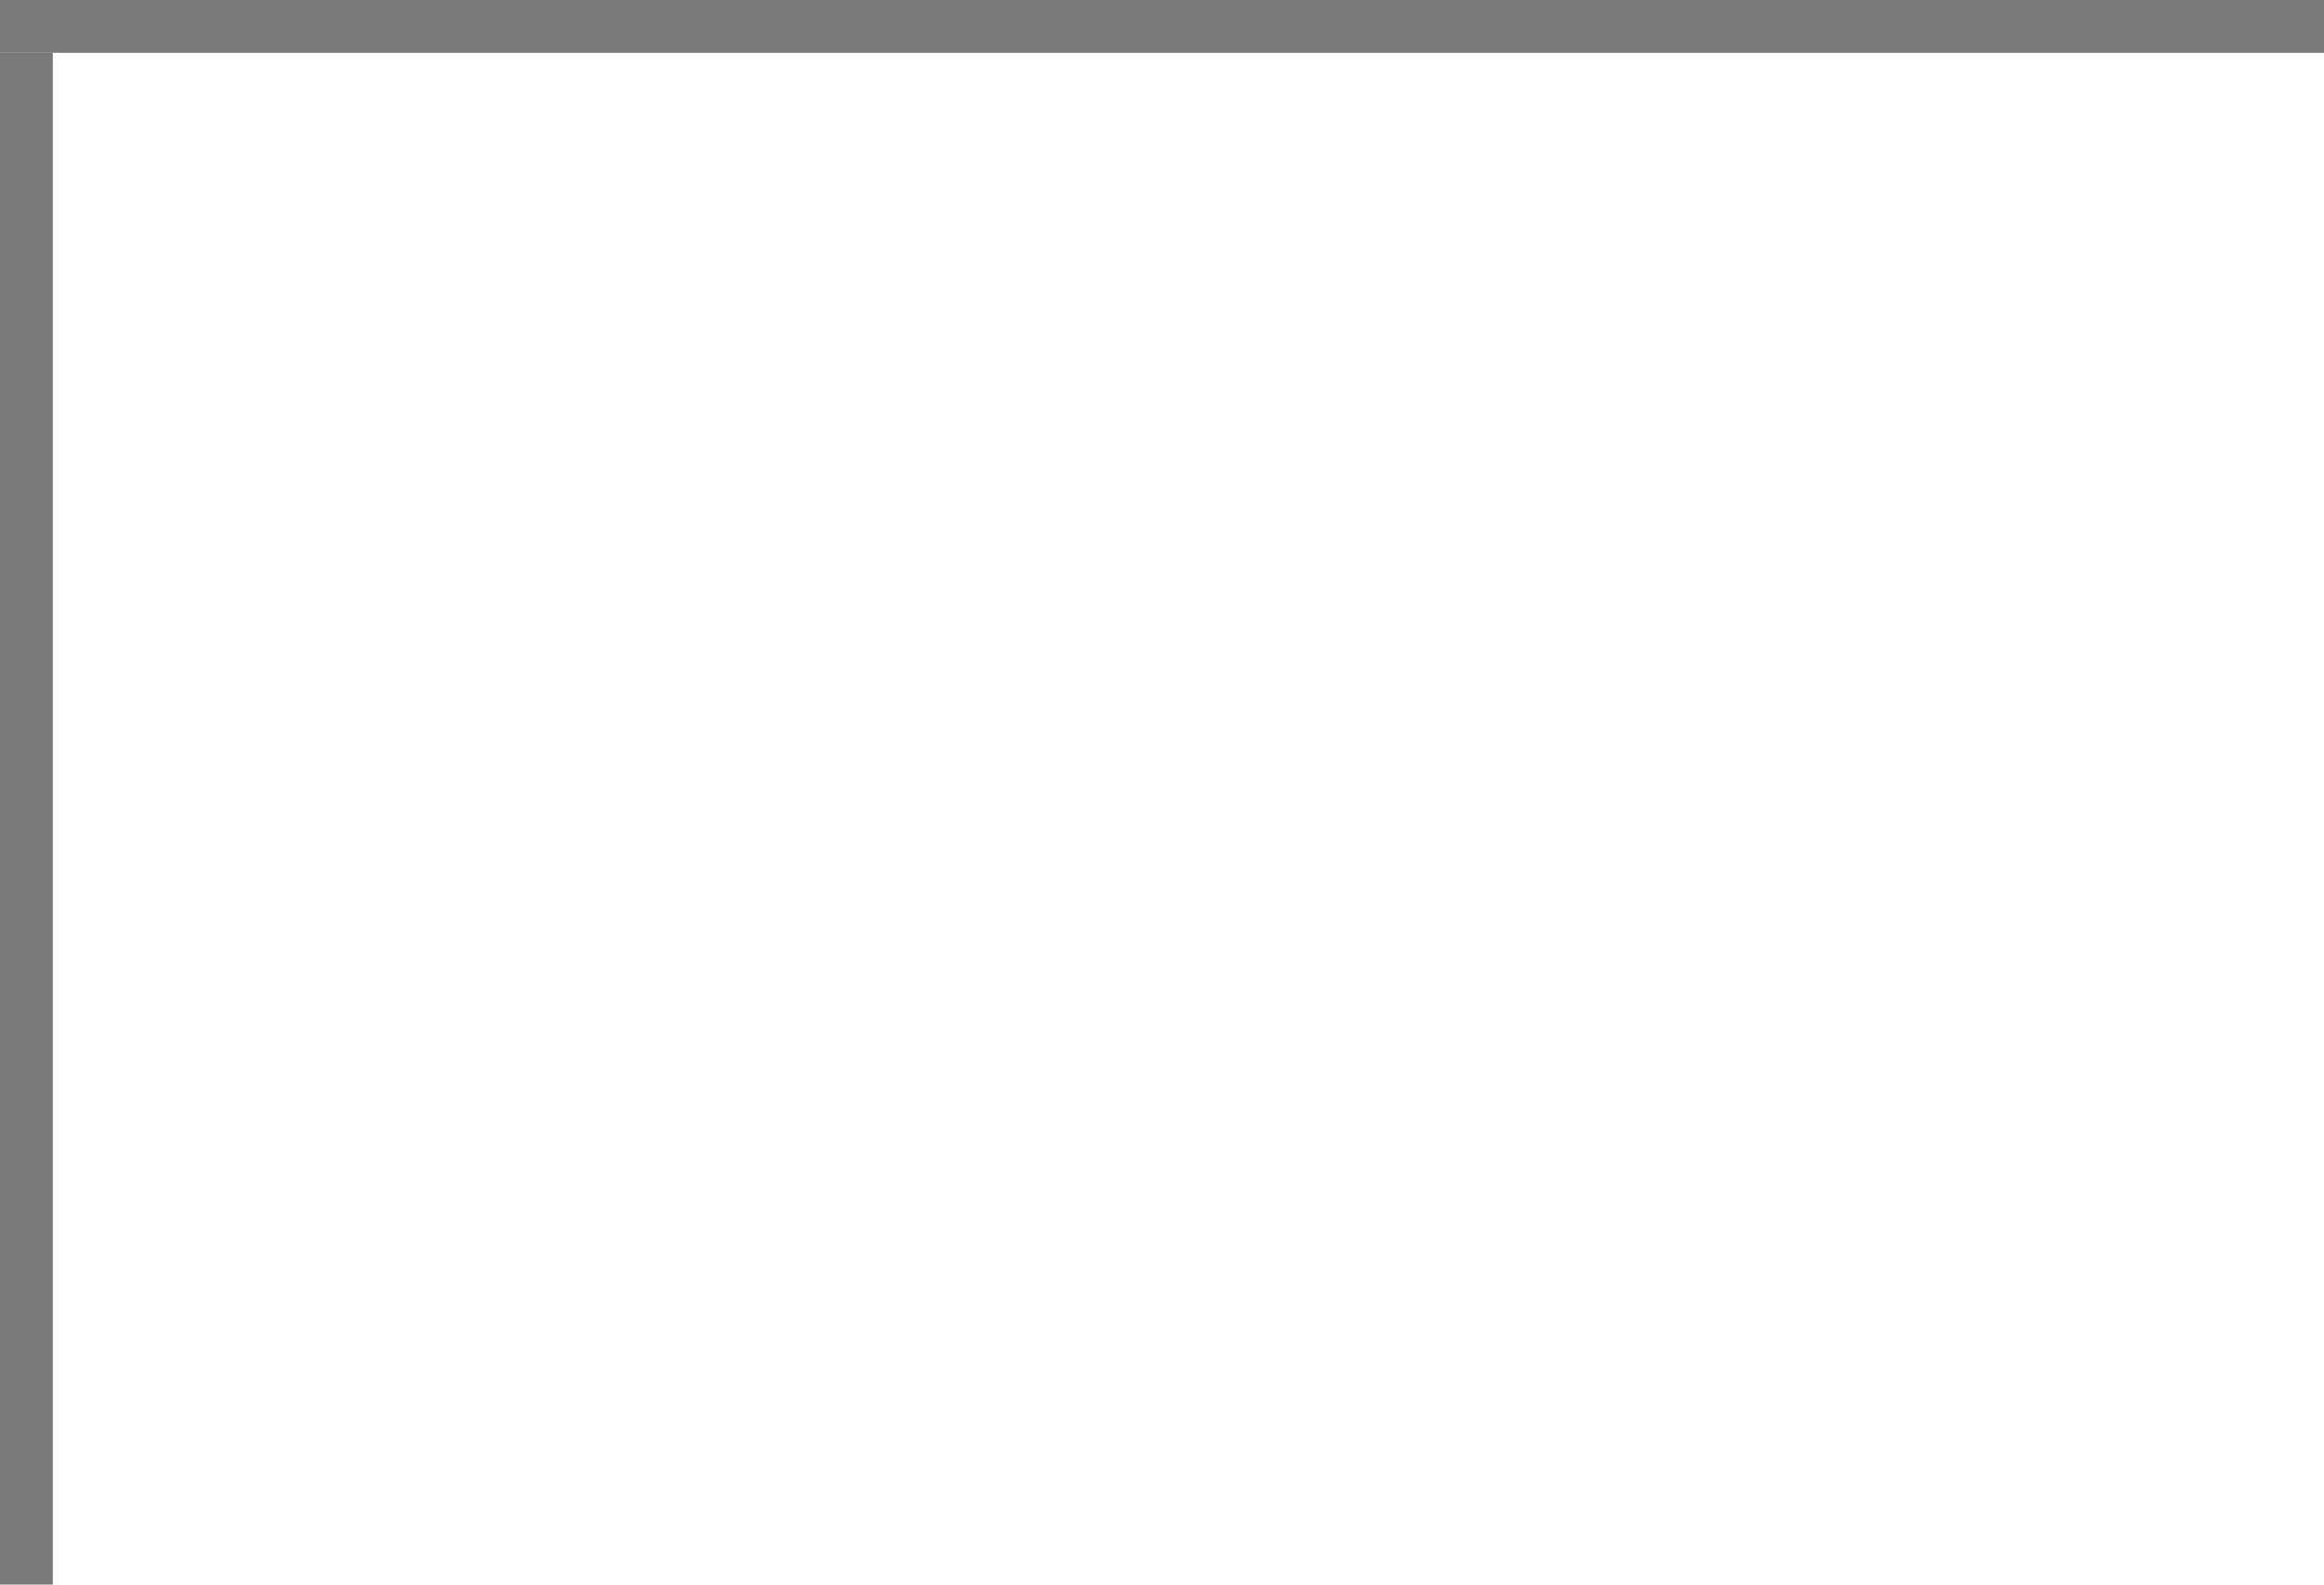
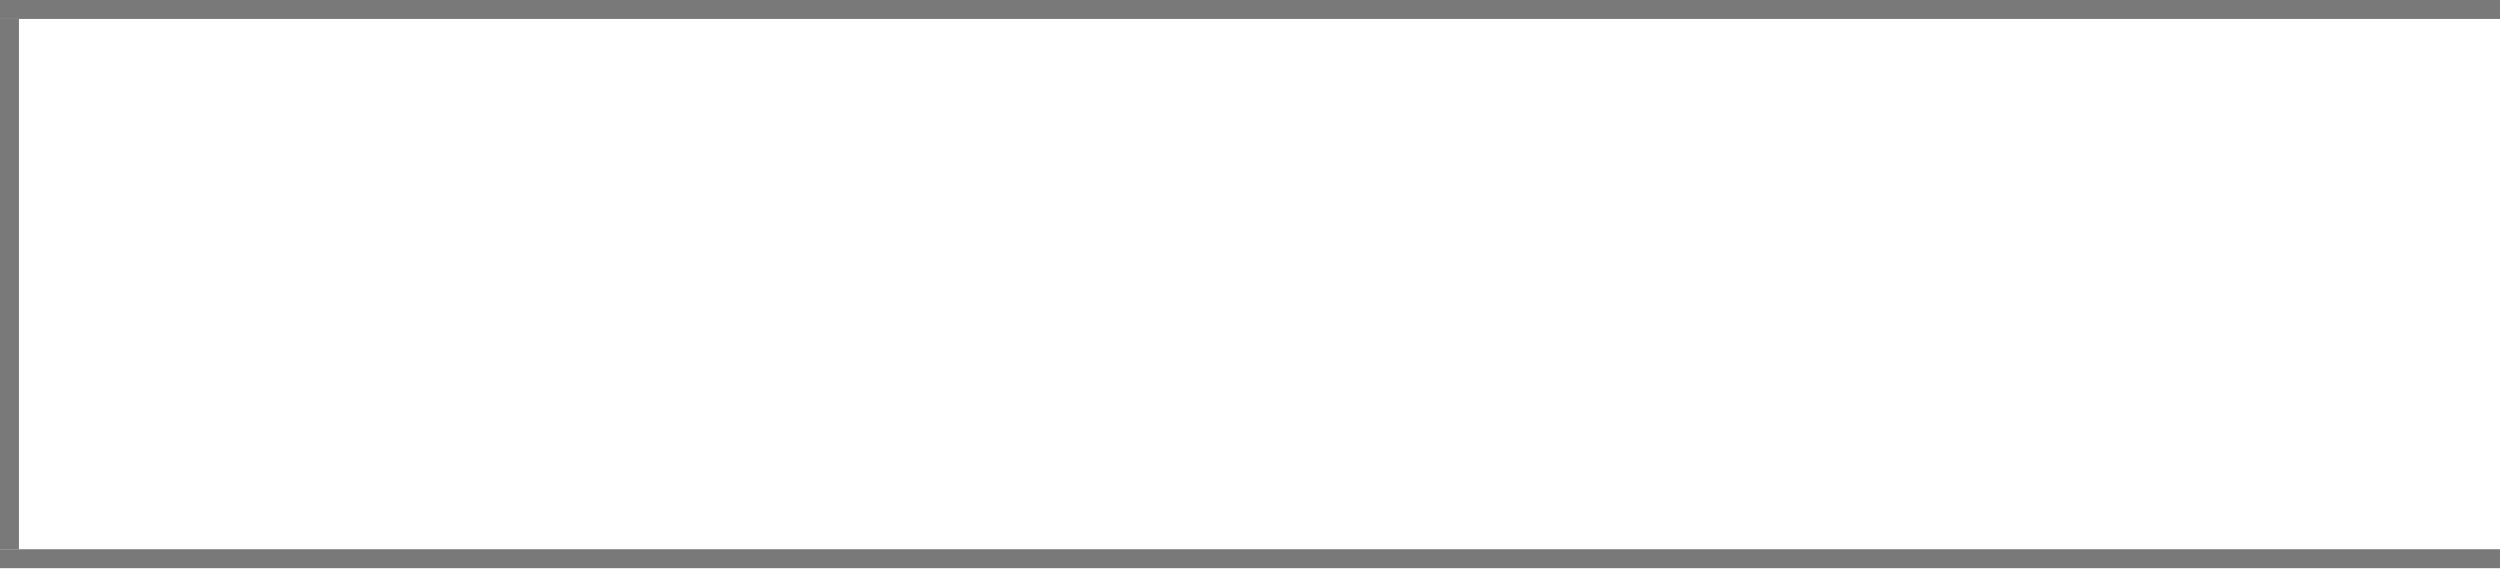
- <svg xmlns="http://www.w3.org/2000/svg" version="1.1" width="44px" height="30px" viewBox="255 34 44 30">
-   <path d="M 1 1  L 44 1  L 44 30  L 1 30  L 1 1  Z " fill-rule="nonzero" fill="rgba(255, 255, 255, 1)" stroke="none" transform="matrix(1 0 0 1 255 34 )" class="fill" />
-   <path d="M 0.5 1  L 0.5 30  " stroke-width="1" stroke-dasharray="0" stroke="rgba(121, 121, 121, 1)" fill="none" transform="matrix(1 0 0 1 255 34 )" class="stroke" />
-   <path d="M 0 0.5  L 44 0.5  " stroke-width="1" stroke-dasharray="0" stroke="rgba(121, 121, 121, 1)" fill="none" transform="matrix(1 0 0 1 255 34 )" class="stroke" />
+ <svg xmlns="http://www.w3.org/2000/svg" version="1.1" width="132px" height="30px" viewBox="124 690 132 30">
+   <path d="M 1 1  L 132 1  L 132 29  L 1 29  L 1 1  Z " fill-rule="nonzero" fill="rgba(255, 255, 255, 1)" stroke="none" transform="matrix(1 0 0 1 124 690 )" class="fill" />
+   <path d="M 0.5 1  L 0.5 29  " stroke-width="1" stroke-dasharray="0" stroke="rgba(121, 121, 121, 1)" fill="none" transform="matrix(1 0 0 1 124 690 )" class="stroke" />
+   <path d="M 0 0.5  L 132 0.5  " stroke-width="1" stroke-dasharray="0" stroke="rgba(121, 121, 121, 1)" fill="none" transform="matrix(1 0 0 1 124 690 )" class="stroke" />
+   <path d="M 0 29.5  L 132 29.5  " stroke-width="1" stroke-dasharray="0" stroke="rgba(121, 121, 121, 1)" fill="none" transform="matrix(1 0 0 1 124 690 )" class="stroke" />
</svg>
